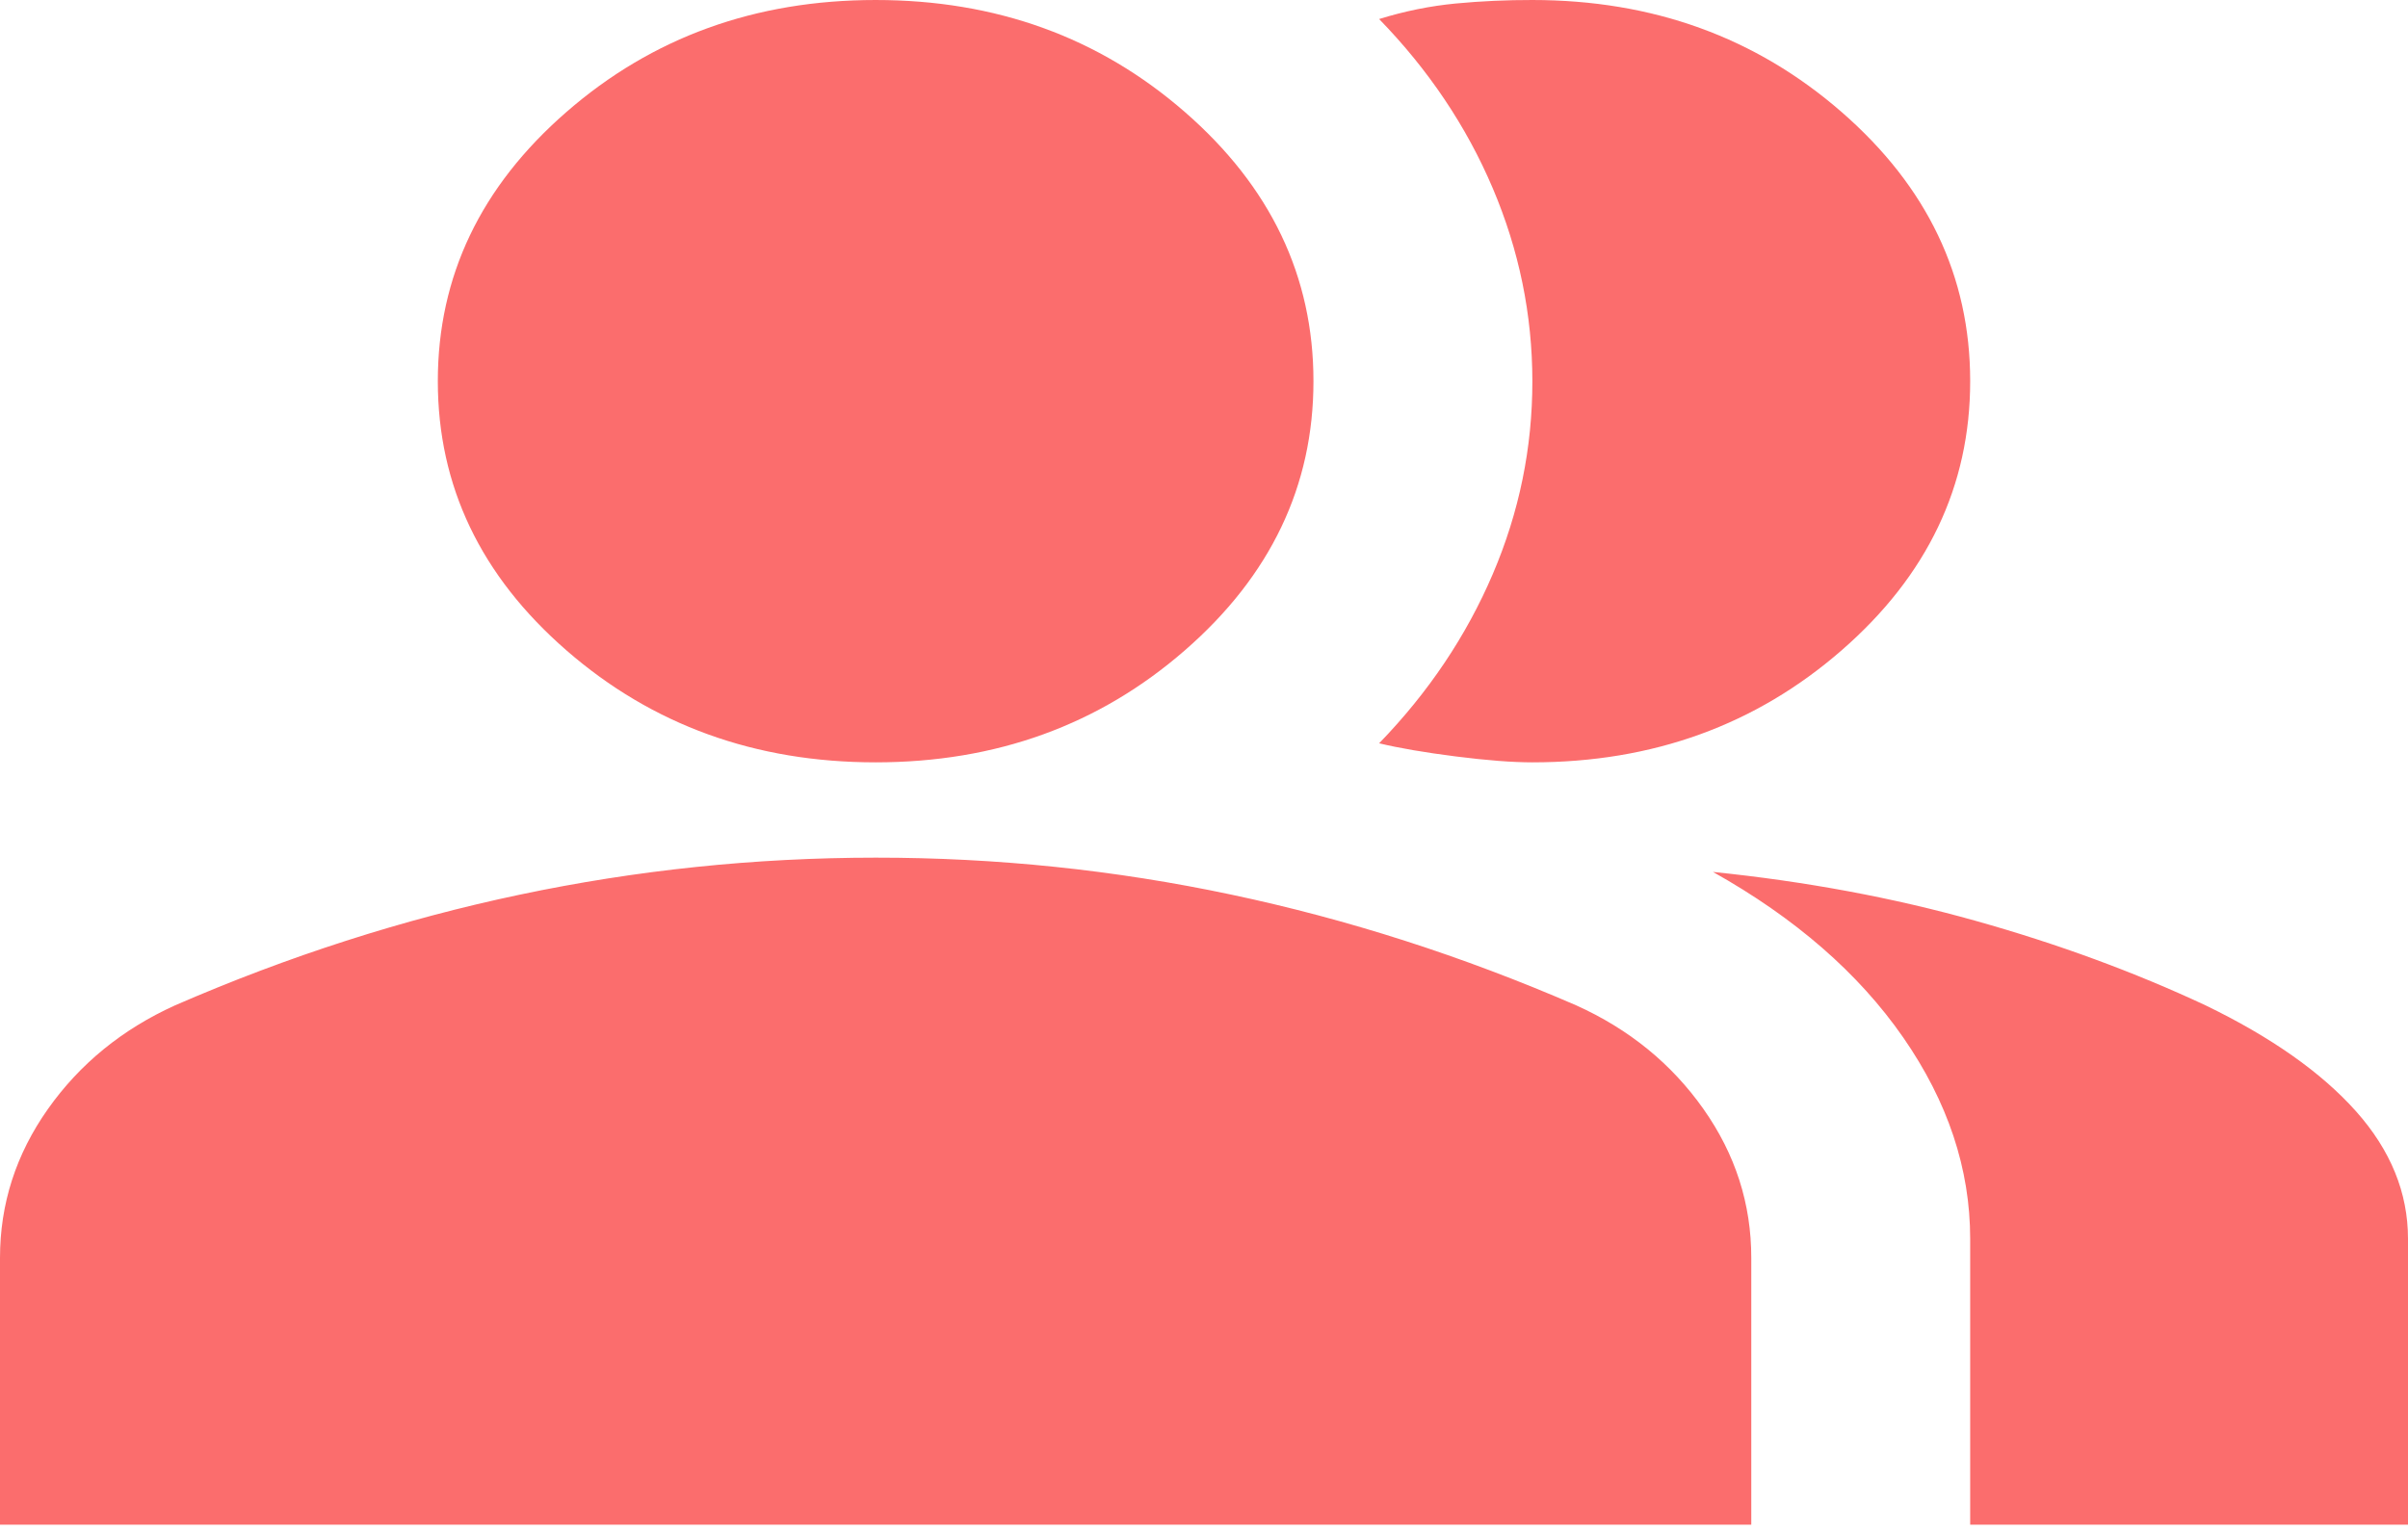
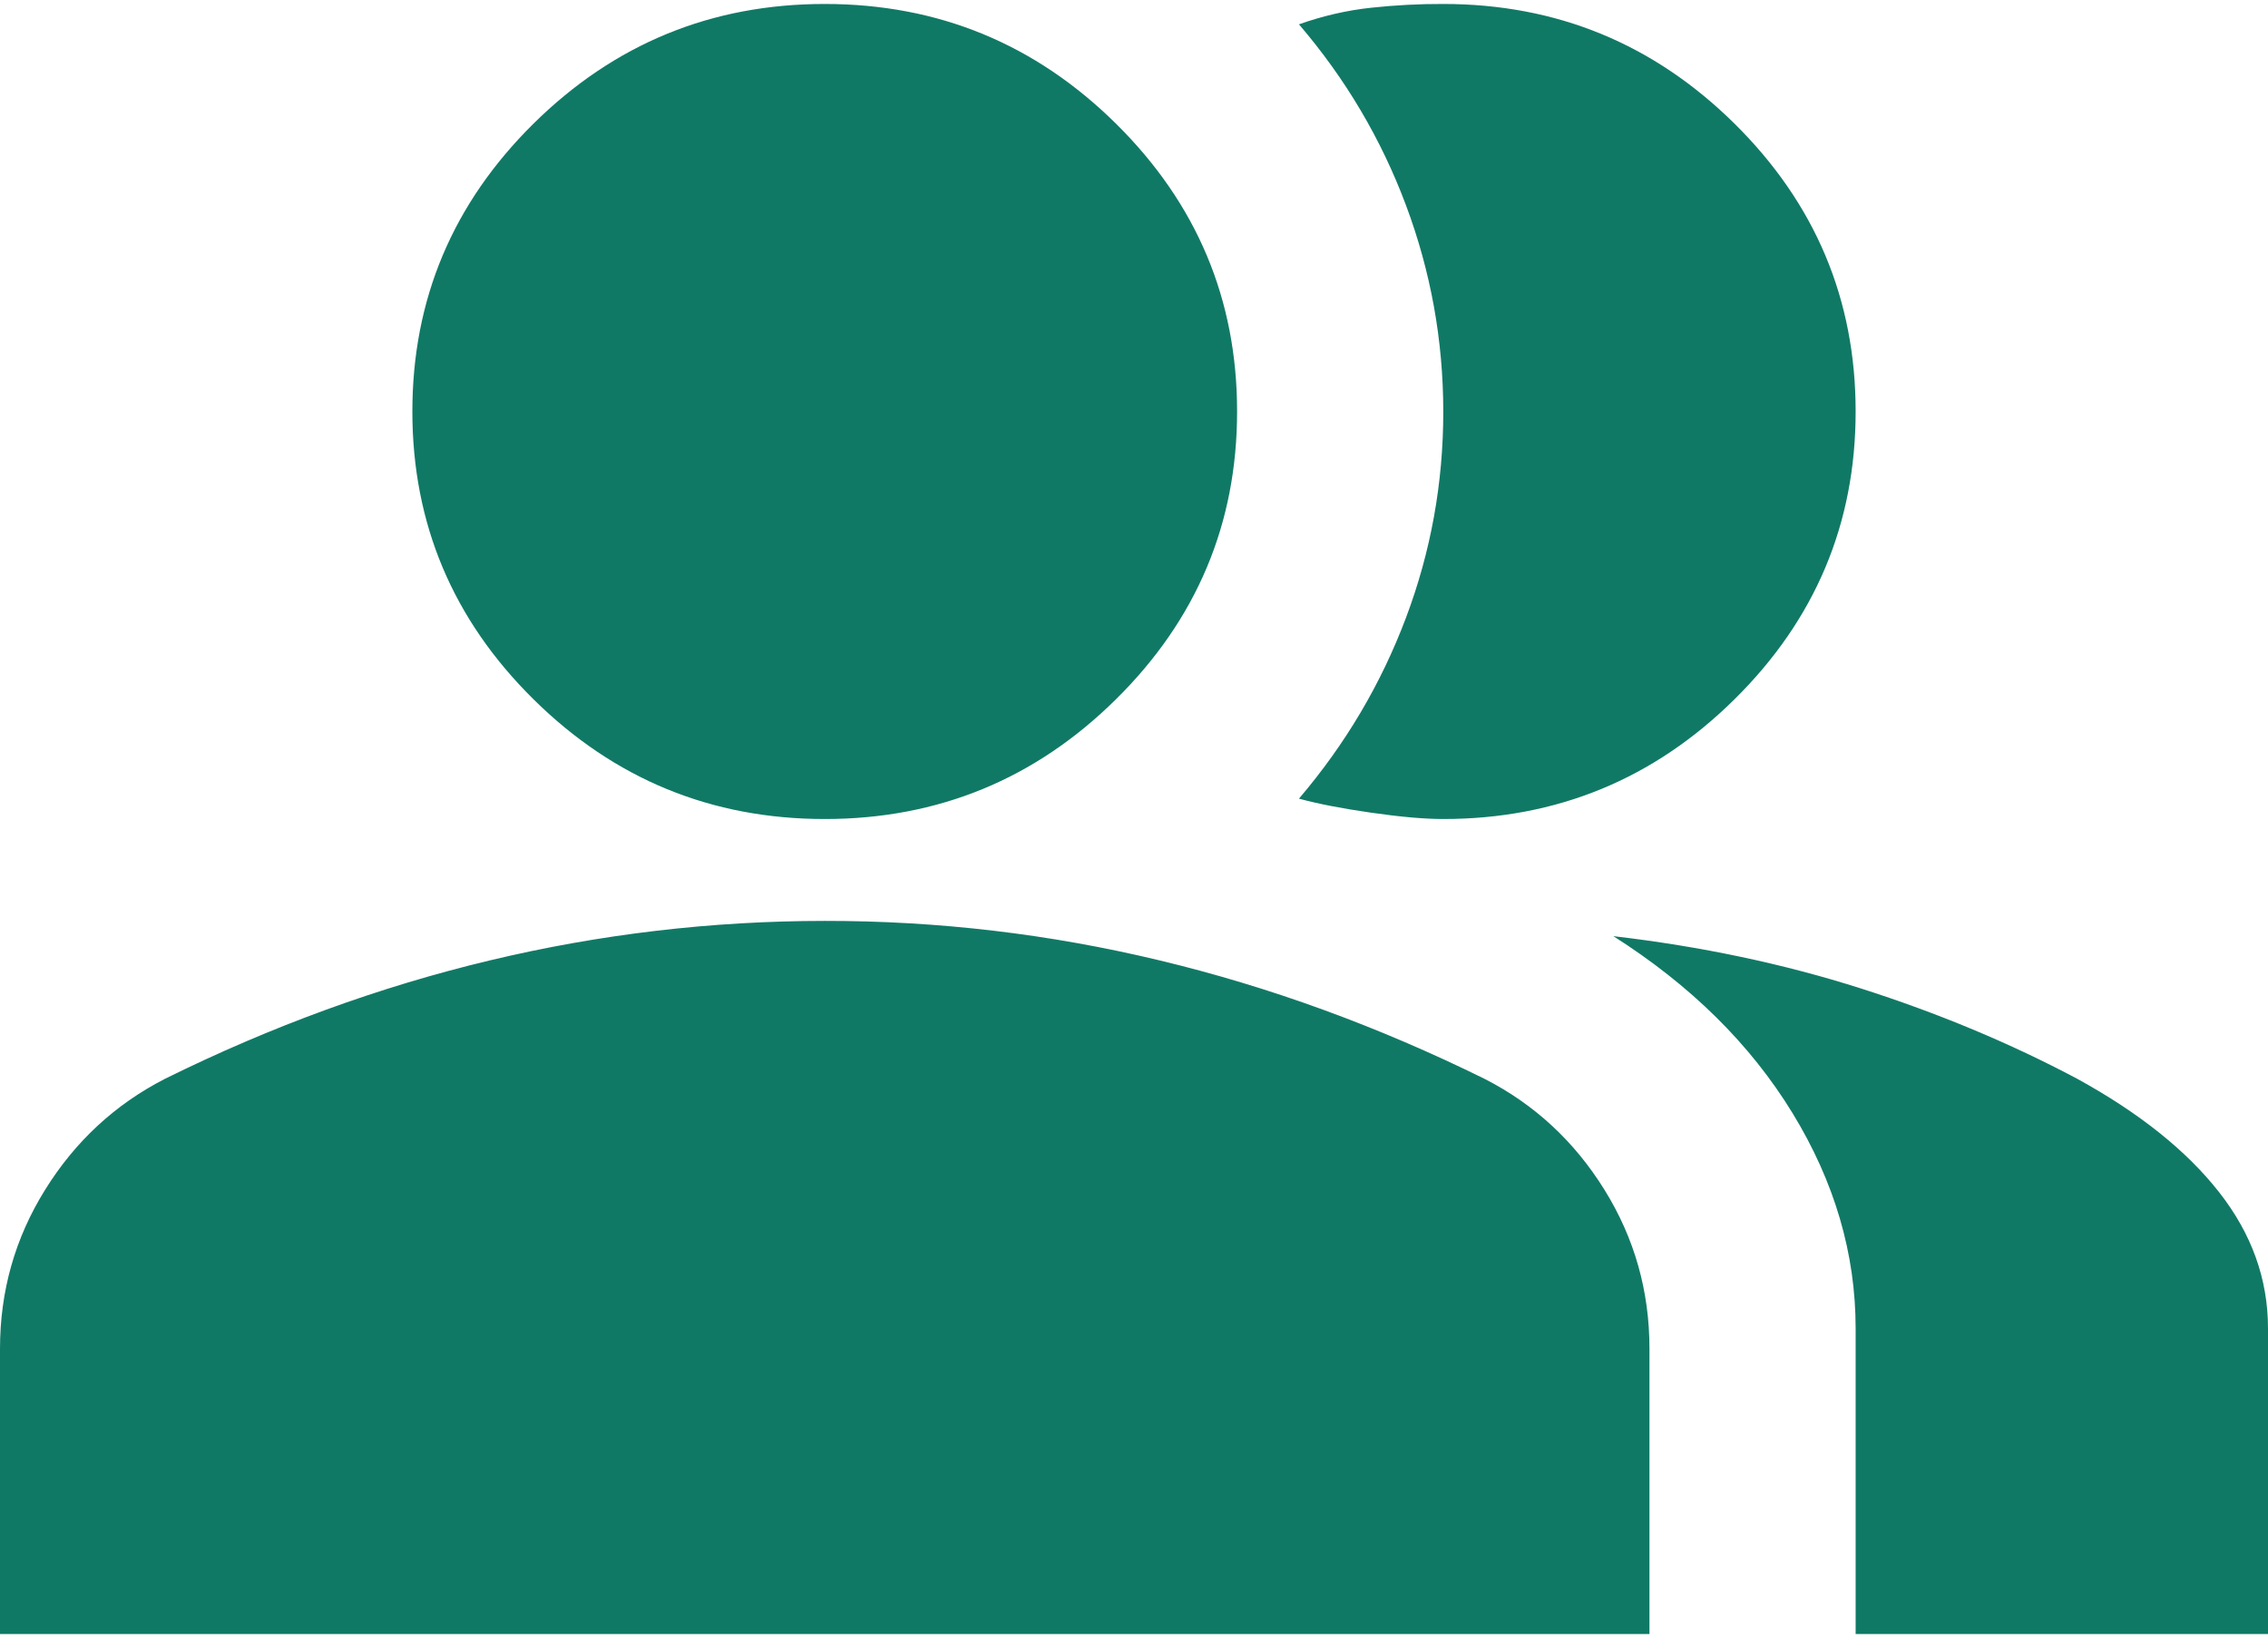
- <svg xmlns="http://www.w3.org/2000/svg" width="44" height="28" viewBox="0 0 44 28" fill="none">
-   <path d="M0 27.868V22.991C0 22.004 0.292 21.097 0.876 20.27C1.46 19.444 2.235 18.812 3.2 18.375C5.267 17.476 7.367 16.801 9.5 16.352C11.633 15.902 13.8 15.677 16 15.676C18.2 15.675 20.367 15.9 22.5 16.352C24.633 16.803 26.733 17.478 28.8 18.375C29.767 18.811 30.542 19.442 31.126 20.27C31.71 21.098 32.001 22.005 32 22.991V27.868H0ZM36 27.868V22.643C36 21.365 35.592 20.139 34.776 18.962C33.96 17.786 32.801 16.778 31.3 15.937C33 16.111 34.6 16.409 36.1 16.831C37.6 17.252 39 17.767 40.3 18.375C41.5 18.956 42.417 19.602 43.05 20.312C43.683 21.023 44 21.8 44 22.643V27.868H36ZM16 13.934C13.8 13.934 11.917 13.252 10.35 11.887C8.783 10.523 8 8.883 8 6.967C8 5.051 8.783 3.411 10.35 2.047C11.917 0.682 13.8 4.46594e-05 16 4.46594e-05C18.2 4.46594e-05 20.083 0.682 21.65 2.047C23.217 3.411 24 5.051 24 6.967C24 8.883 23.217 10.523 21.65 11.887C20.083 13.252 18.2 13.934 16 13.934ZM36 6.967C36 8.883 35.217 10.523 33.65 11.887C32.083 13.252 30.2 13.934 28 13.934C27.633 13.934 27.167 13.898 26.6 13.826C26.033 13.754 25.567 13.674 25.2 13.586C26.1 12.657 26.792 11.626 27.276 10.494C27.76 9.362 28.001 8.186 28 6.967C27.999 5.748 27.757 4.572 27.276 3.44C26.795 2.308 26.103 1.277 25.2 0.348C25.667 0.203 26.133 0.109 26.6 0.064C27.067 0.02 27.533 -0.001 28 4.46594e-05C30.2 4.46594e-05 32.083 0.682 33.65 2.047C35.217 3.411 36 5.051 36 6.967Z" fill="#FB6D6D" />
+ <svg xmlns="http://www.w3.org/2000/svg" width="44" height="32" viewBox="0 0 44 32" fill="none">
+   <path d="M0 31.705V26.17C0 25.05 0.292 24.021 0.876 23.083C1.46 22.144 2.235 21.427 3.2 20.932C5.267 19.91 7.367 19.145 9.5 18.635C11.633 18.125 13.8 17.869 16 17.868C18.2 17.866 20.367 18.122 22.5 18.635C24.633 19.147 26.733 19.913 28.8 20.932C29.767 21.426 30.542 22.143 31.126 23.083C31.71 24.022 32.001 25.052 32 26.17V31.705H0ZM36 31.705V25.775C36 24.325 35.592 22.933 34.776 21.598C33.96 20.263 32.801 19.118 31.3 18.164C33 18.362 34.6 18.7 36.1 19.178C37.6 19.657 39 20.241 40.3 20.932C41.5 21.591 42.417 22.323 43.05 23.13C43.683 23.936 44 24.818 44 25.775V31.705H36ZM16 15.891C13.8 15.891 11.917 15.117 10.35 13.568C8.783 12.02 8 10.158 8 7.984C8 5.809 8.783 3.948 10.35 2.399C11.917 0.851 13.8 0.077 16 0.077C18.2 0.077 20.083 0.851 21.65 2.399C23.217 3.948 24 5.809 24 7.984C24 10.158 23.217 12.02 21.65 13.568C20.083 15.117 18.2 15.891 16 15.891ZM36 7.984C36 10.158 35.217 12.02 33.65 13.568C32.083 15.117 30.2 15.891 28 15.891C27.633 15.891 27.167 15.85 26.6 15.768C26.033 15.687 25.567 15.596 25.2 15.496C26.1 14.441 26.792 13.272 27.276 11.987C27.76 10.702 28.001 9.368 28 7.984C27.999 6.6 27.757 5.266 27.276 3.981C26.795 2.696 26.103 1.526 25.2 0.472C25.667 0.307 26.133 0.2 26.6 0.15C27.067 0.1 27.533 0.075 28 0.077C30.2 0.077 32.083 0.851 33.65 2.399C35.217 3.948 36 5.809 36 7.984Z" fill="#107966" />
</svg>
